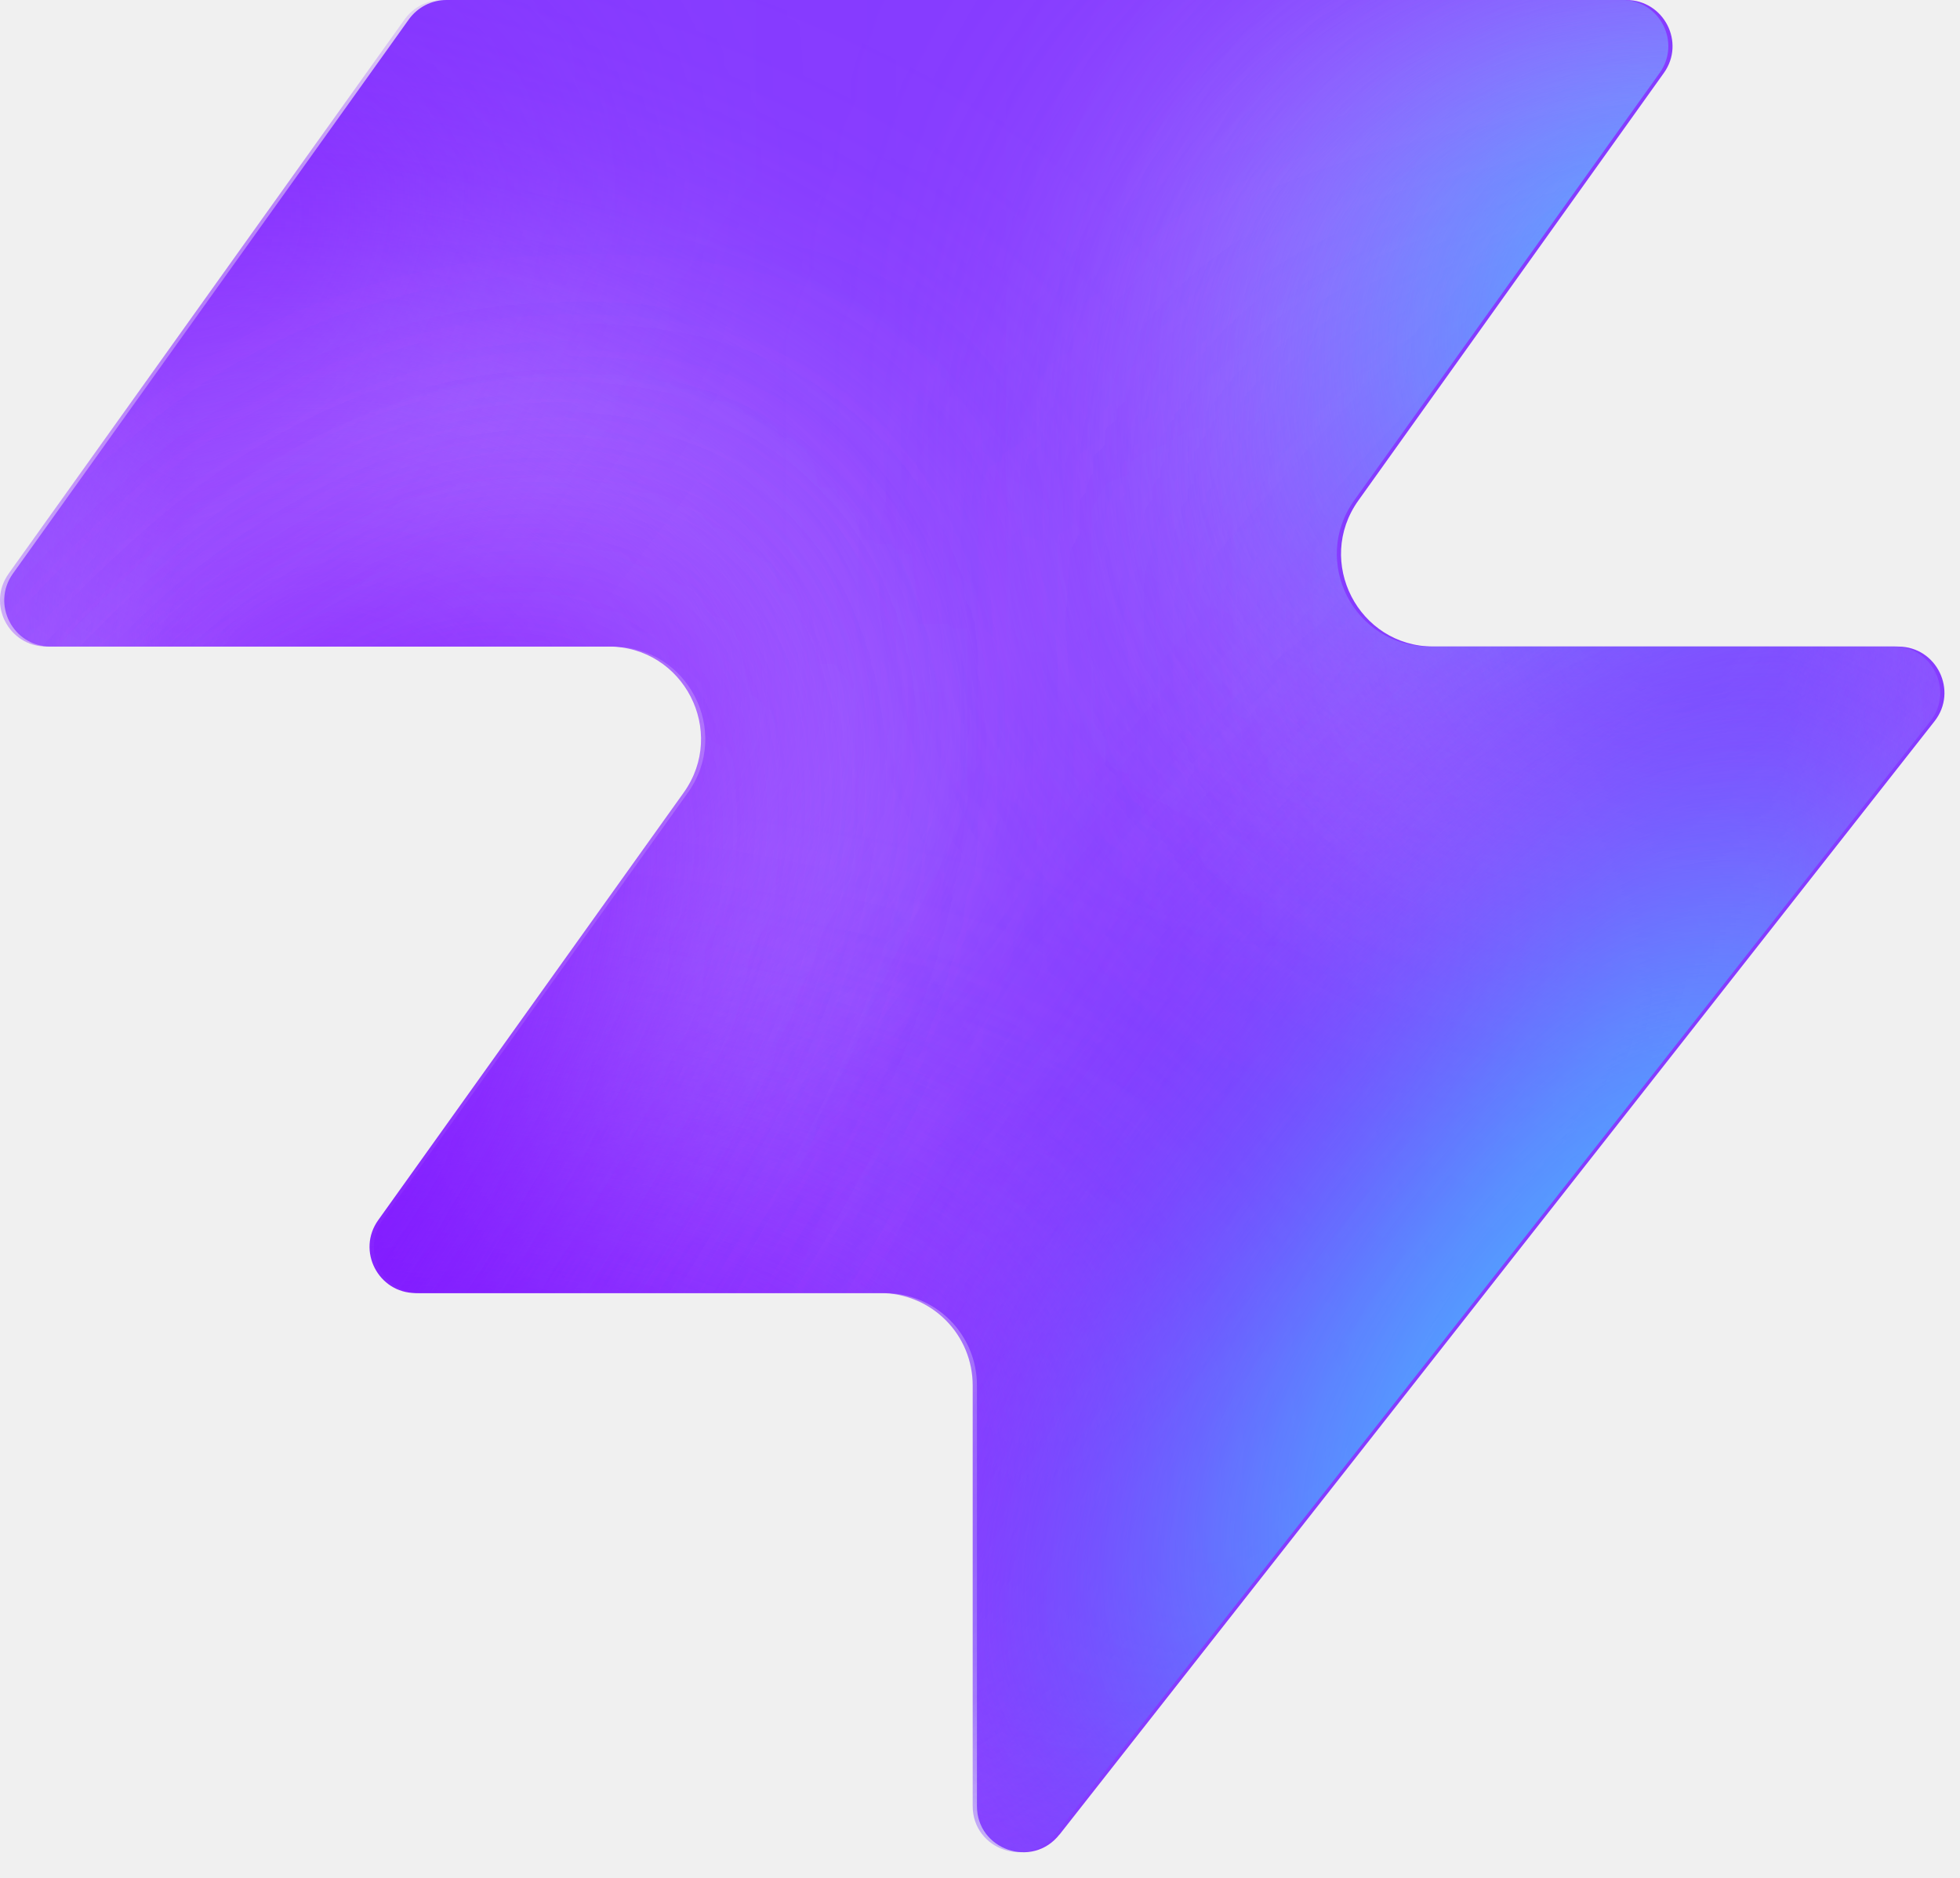
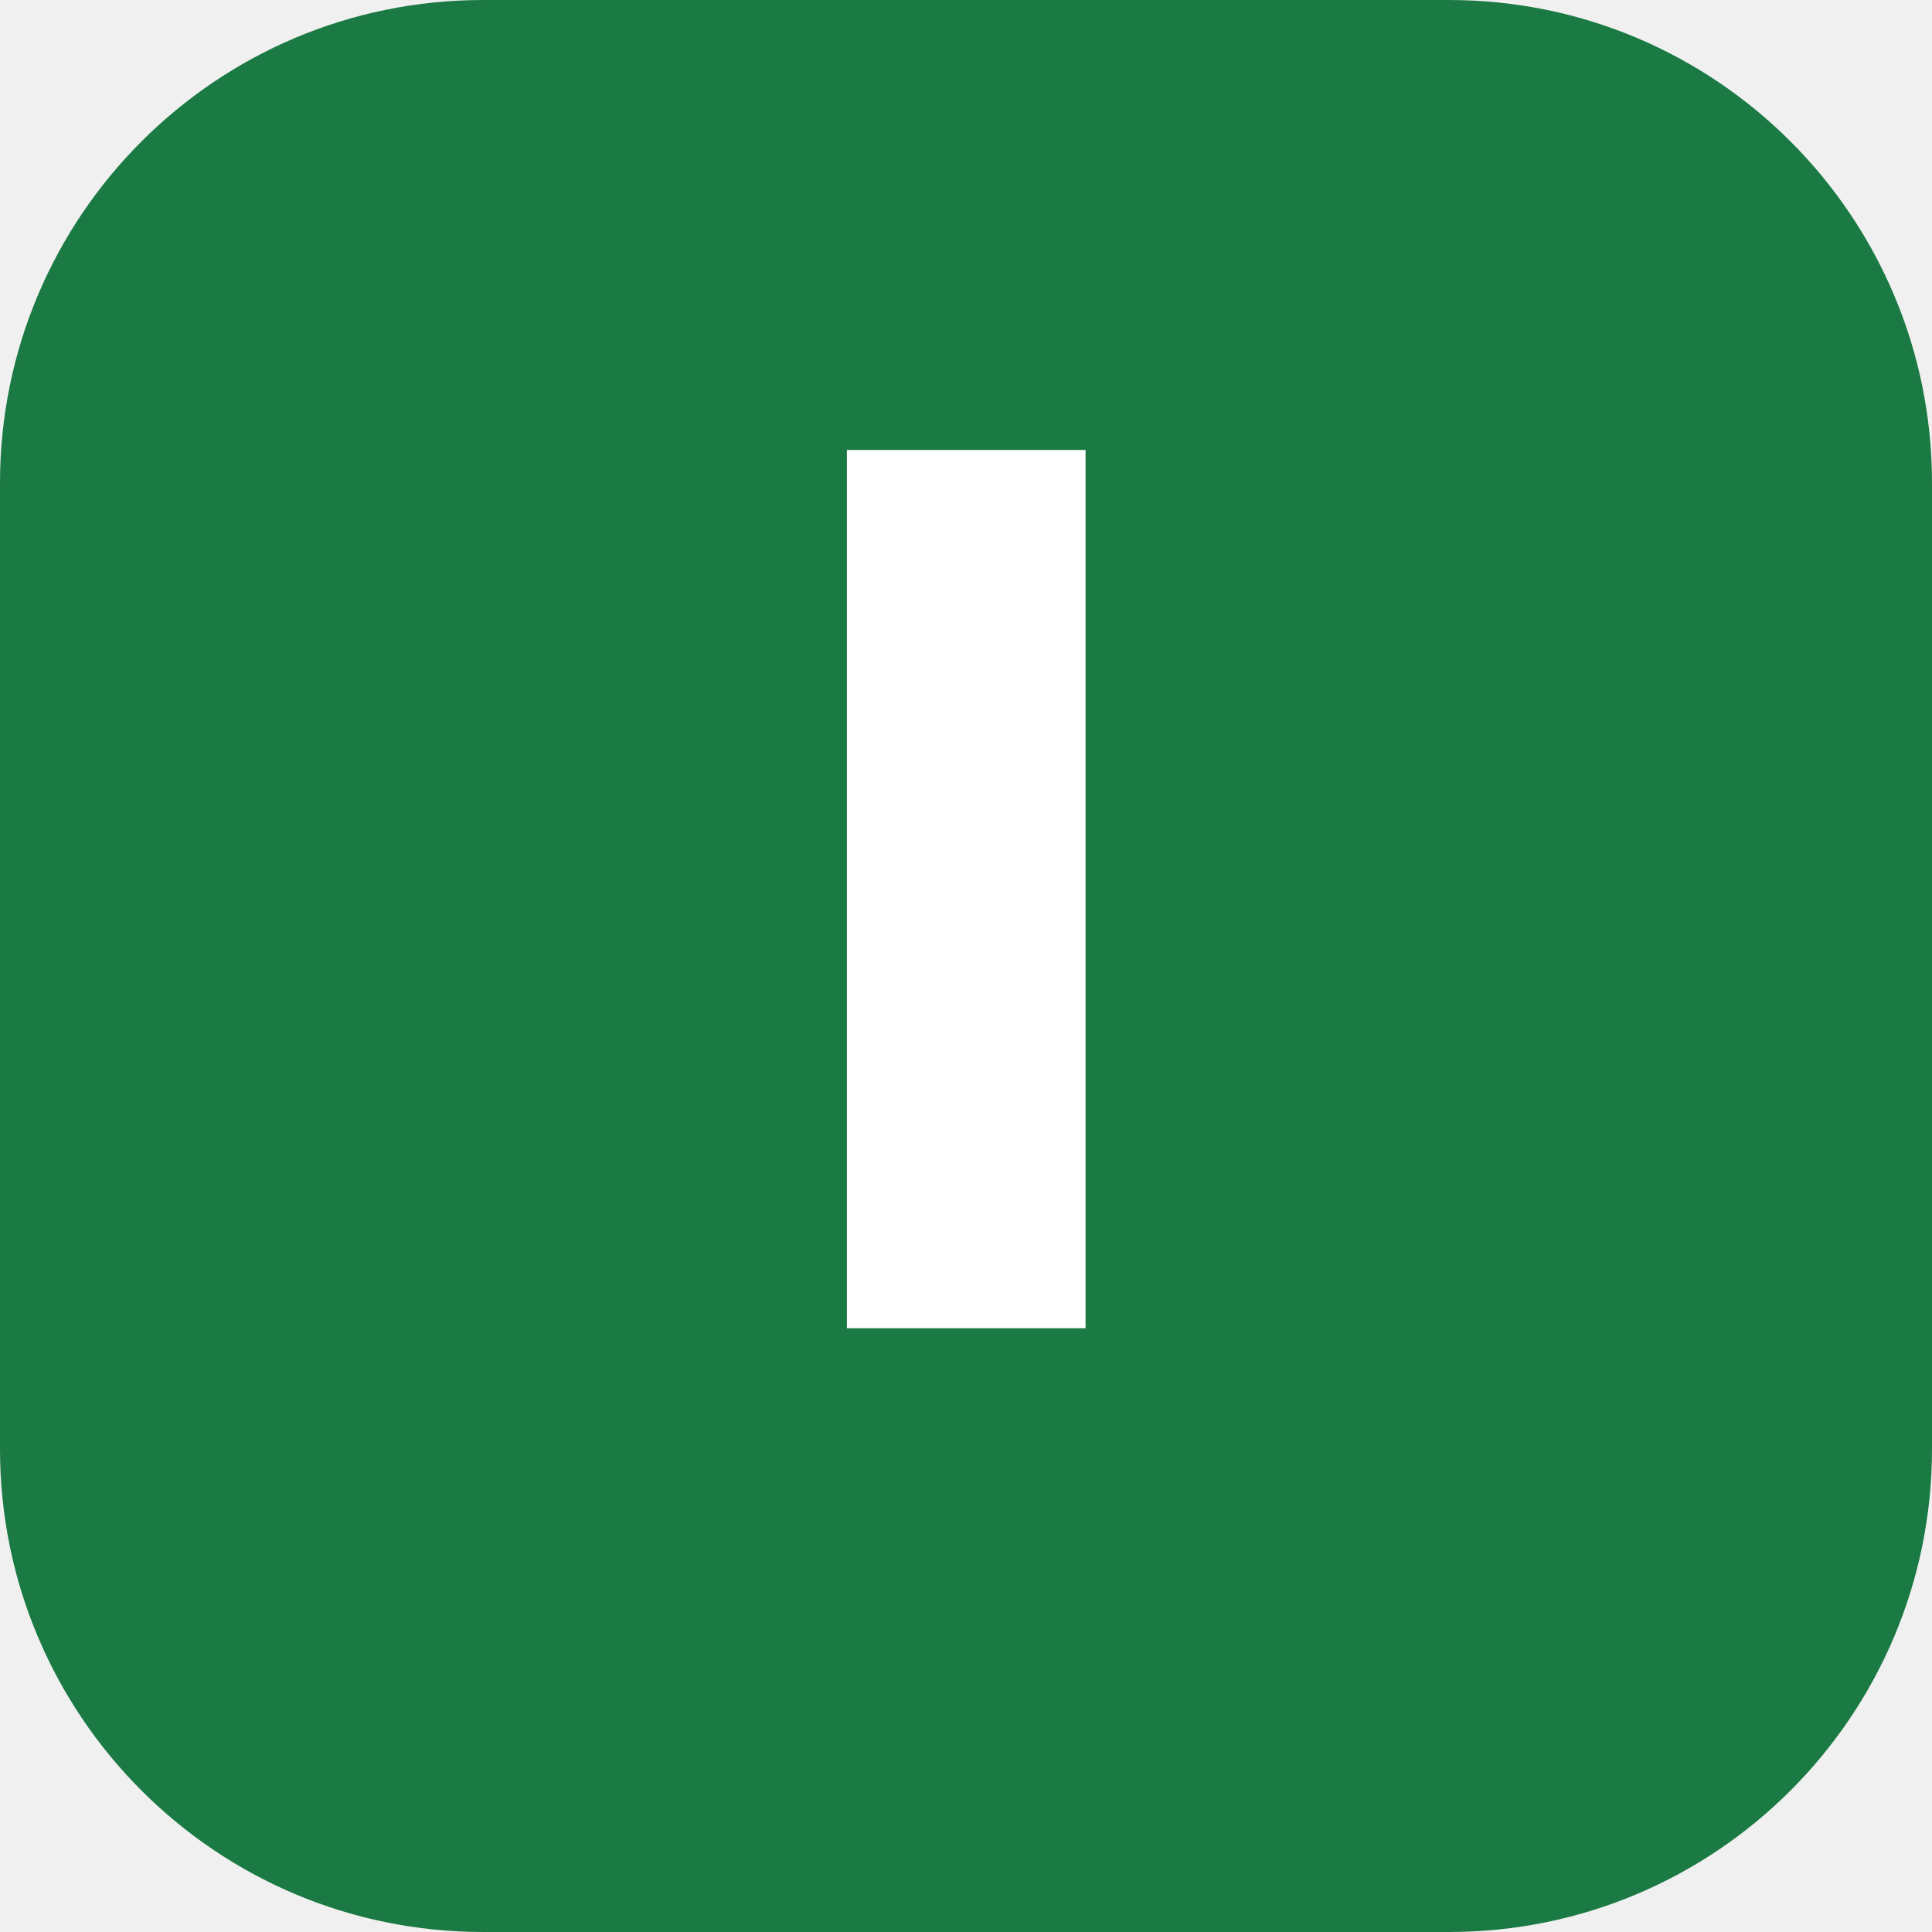
- <svg xmlns="http://www.w3.org/2000/svg" width="48" height="46" fill="none" viewBox="0 0 48 46">
-   <path fill="#863bff" d="M25.946 44.938c-.664.845-2.021.375-2.021-.698V33.937a2.26 2.26 0 0 0-2.262-2.262H10.287c-.92 0-1.456-1.04-.92-1.788l7.48-10.471c1.07-1.497 0-3.578-1.842-3.578H1.237c-.92 0-1.456-1.04-.92-1.788L10.013.474c.214-.297.556-.474.92-.474h28.894c.92 0 1.456 1.04.92 1.788l-7.48 10.471c-1.07 1.498 0 3.579 1.842 3.579h11.377c.943 0 1.473 1.088.89 1.83L25.947 44.94z" style="fill:#863bff;fill:color(display-p3 .525 .23 1);fill-opacity:1" />
-   <mask id="a" width="48" height="46" x="0" y="0" maskUnits="userSpaceOnUse" style="mask-type:alpha">
-     <path fill="#000" d="M25.842 44.938c-.664.844-2.021.375-2.021-.698V33.937a2.26 2.26 0 0 0-2.262-2.262H10.183c-.92 0-1.456-1.04-.92-1.788l7.48-10.471c1.07-1.498 0-3.579-1.842-3.579H1.133c-.92 0-1.456-1.04-.92-1.787L9.91.473c.214-.297.556-.474.92-.474h28.894c.92 0 1.456 1.04.92 1.788l-7.48 10.471c-1.07 1.498 0 3.578 1.842 3.578h11.377c.943 0 1.473 1.088.89 1.832L25.843 44.94z" style="fill:#000;fill-opacity:1" />
-   </mask>
-   <g mask="url(#a)">
-     <g filter="url(#b)">
-       <ellipse cx="5.508" cy="14.704" fill="#ede6ff" rx="5.508" ry="14.704" style="fill:#ede6ff;fill:color(display-p3 .927 .903 1);fill-opacity:1" transform="matrix(.00324 1 1 -.00324 -4.47 31.516)" />
-     </g>
-     <g filter="url(#c)">
-       <ellipse cx="10.399" cy="29.851" fill="#ede6ff" rx="10.399" ry="29.851" style="fill:#ede6ff;fill:color(display-p3 .927 .903 1);fill-opacity:1" transform="matrix(.00324 1 1 -.00324 -39.328 7.883)" />
-     </g>
-     <g filter="url(#d)">
-       <ellipse cx="5.508" cy="30.487" fill="#7e14ff" rx="5.508" ry="30.487" style="fill:#7e14ff;fill:color(display-p3 .492 .077 1);fill-opacity:1" transform="rotate(89.814 -25.913 -14.639)scale(1 -1)" />
-     </g>
-     <g filter="url(#e)">
-       <ellipse cx="5.508" cy="30.599" fill="#7e14ff" rx="5.508" ry="30.599" style="fill:#7e14ff;fill:color(display-p3 .492 .077 1);fill-opacity:1" transform="rotate(89.814 -32.644 -3.334)scale(1 -1)" />
-     </g>
-     <g filter="url(#f)">
-       <ellipse cx="5.508" cy="30.599" fill="#7e14ff" rx="5.508" ry="30.599" style="fill:#7e14ff;fill:color(display-p3 .492 .077 1);fill-opacity:1" transform="matrix(.00324 1 1 -.00324 -34.34 30.47)" />
-     </g>
-     <g filter="url(#g)">
-       <ellipse cx="14.072" cy="22.078" fill="#ede6ff" rx="14.072" ry="22.078" style="fill:#ede6ff;fill:color(display-p3 .927 .903 1);fill-opacity:1" transform="rotate(93.35 24.506 48.493)scale(-1 1)" />
-     </g>
-     <g filter="url(#h)">
-       <ellipse cx="3.47" cy="21.501" fill="#7e14ff" rx="3.47" ry="21.501" style="fill:#7e14ff;fill:color(display-p3 .492 .077 1);fill-opacity:1" transform="rotate(89.009 28.708 47.59)scale(-1 1)" />
-     </g>
-     <g filter="url(#i)">
-       <ellipse cx="3.47" cy="21.501" fill="#7e14ff" rx="3.47" ry="21.501" style="fill:#7e14ff;fill:color(display-p3 .492 .077 1);fill-opacity:1" transform="rotate(89.009 28.708 47.59)scale(-1 1)" />
-     </g>
-     <g filter="url(#j)">
-       <ellipse cx=".387" cy="8.972" fill="#7e14ff" rx="4.407" ry="29.108" style="fill:#7e14ff;fill:color(display-p3 .492 .077 1);fill-opacity:1" transform="rotate(39.51 .387 8.972)" />
-     </g>
-     <g filter="url(#k)">
-       <ellipse cx="47.523" cy="-6.092" fill="#7e14ff" rx="4.407" ry="29.108" style="fill:#7e14ff;fill:color(display-p3 .492 .077 1);fill-opacity:1" transform="rotate(37.892 47.523 -6.092)" />
-     </g>
-     <g filter="url(#l)">
-       <ellipse cx="41.412" cy="6.333" fill="#47bfff" rx="5.971" ry="9.665" style="fill:#47bfff;fill:color(display-p3 .28 .748 1);fill-opacity:1" transform="rotate(37.892 41.412 6.333)" />
-     </g>
-     <g filter="url(#m)">
-       <ellipse cx="-1.879" cy="38.332" fill="#7e14ff" rx="4.407" ry="29.108" style="fill:#7e14ff;fill:color(display-p3 .492 .077 1);fill-opacity:1" transform="rotate(37.892 -1.88 38.332)" />
-     </g>
-     <g filter="url(#n)">
-       <ellipse cx="-1.879" cy="38.332" fill="#7e14ff" rx="4.407" ry="29.108" style="fill:#7e14ff;fill:color(display-p3 .492 .077 1);fill-opacity:1" transform="rotate(37.892 -1.88 38.332)" />
-     </g>
-     <g filter="url(#o)">
-       <ellipse cx="35.651" cy="29.907" fill="#7e14ff" rx="4.407" ry="29.108" style="fill:#7e14ff;fill:color(display-p3 .492 .077 1);fill-opacity:1" transform="rotate(37.892 35.651 29.907)" />
-     </g>
-     <g filter="url(#p)">
-       <ellipse cx="38.418" cy="32.4" fill="#47bfff" rx="5.971" ry="15.297" style="fill:#47bfff;fill:color(display-p3 .28 .748 1);fill-opacity:1" transform="rotate(37.892 38.418 32.4)" />
-     </g>
-   </g>
-   <defs>
-     <filter id="b" width="60.045" height="41.654" x="-19.77" y="16.149" color-interpolation-filters="sRGB" filterUnits="userSpaceOnUse">
-       <feFlood flood-opacity="0" result="BackgroundImageFix" />
-       <feBlend in="SourceGraphic" in2="BackgroundImageFix" result="shape" />
-       <feGaussianBlur result="effect1_foregroundBlur_2002_17158" stdDeviation="7.659" />
-     </filter>
-     <filter id="c" width="90.34" height="51.437" x="-54.613" y="-7.533" color-interpolation-filters="sRGB" filterUnits="userSpaceOnUse">
-       <feFlood flood-opacity="0" result="BackgroundImageFix" />
-       <feBlend in="SourceGraphic" in2="BackgroundImageFix" result="shape" />
-       <feGaussianBlur result="effect1_foregroundBlur_2002_17158" stdDeviation="7.659" />
-     </filter>
-     <filter id="d" width="79.355" height="29.4" x="-49.64" y="2.03" color-interpolation-filters="sRGB" filterUnits="userSpaceOnUse">
-       <feFlood flood-opacity="0" result="BackgroundImageFix" />
-       <feBlend in="SourceGraphic" in2="BackgroundImageFix" result="shape" />
-       <feGaussianBlur result="effect1_foregroundBlur_2002_17158" stdDeviation="4.596" />
-     </filter>
-     <filter id="e" width="79.579" height="29.4" x="-45.045" y="20.029" color-interpolation-filters="sRGB" filterUnits="userSpaceOnUse">
-       <feFlood flood-opacity="0" result="BackgroundImageFix" />
-       <feBlend in="SourceGraphic" in2="BackgroundImageFix" result="shape" />
-       <feGaussianBlur result="effect1_foregroundBlur_2002_17158" stdDeviation="4.596" />
-     </filter>
-     <filter id="f" width="79.579" height="29.4" x="-43.513" y="21.178" color-interpolation-filters="sRGB" filterUnits="userSpaceOnUse">
-       <feFlood flood-opacity="0" result="BackgroundImageFix" />
-       <feBlend in="SourceGraphic" in2="BackgroundImageFix" result="shape" />
-       <feGaussianBlur result="effect1_foregroundBlur_2002_17158" stdDeviation="4.596" />
-     </filter>
-     <filter id="g" width="74.749" height="58.852" x="15.756" y="-17.901" color-interpolation-filters="sRGB" filterUnits="userSpaceOnUse">
-       <feFlood flood-opacity="0" result="BackgroundImageFix" />
-       <feBlend in="SourceGraphic" in2="BackgroundImageFix" result="shape" />
-       <feGaussianBlur result="effect1_foregroundBlur_2002_17158" stdDeviation="7.659" />
-     </filter>
-     <filter id="h" width="61.377" height="25.362" x="23.548" y="2.284" color-interpolation-filters="sRGB" filterUnits="userSpaceOnUse">
-       <feFlood flood-opacity="0" result="BackgroundImageFix" />
-       <feBlend in="SourceGraphic" in2="BackgroundImageFix" result="shape" />
-       <feGaussianBlur result="effect1_foregroundBlur_2002_17158" stdDeviation="4.596" />
-     </filter>
-     <filter id="i" width="61.377" height="25.362" x="23.548" y="2.284" color-interpolation-filters="sRGB" filterUnits="userSpaceOnUse">
-       <feFlood flood-opacity="0" result="BackgroundImageFix" />
-       <feBlend in="SourceGraphic" in2="BackgroundImageFix" result="shape" />
-       <feGaussianBlur result="effect1_foregroundBlur_2002_17158" stdDeviation="4.596" />
-     </filter>
-     <filter id="j" width="56.045" height="63.649" x="-27.636" y="-22.853" color-interpolation-filters="sRGB" filterUnits="userSpaceOnUse">
-       <feFlood flood-opacity="0" result="BackgroundImageFix" />
-       <feBlend in="SourceGraphic" in2="BackgroundImageFix" result="shape" />
-       <feGaussianBlur result="effect1_foregroundBlur_2002_17158" stdDeviation="4.596" />
-     </filter>
-     <filter id="k" width="54.814" height="64.646" x="20.116" y="-38.415" color-interpolation-filters="sRGB" filterUnits="userSpaceOnUse">
-       <feFlood flood-opacity="0" result="BackgroundImageFix" />
-       <feBlend in="SourceGraphic" in2="BackgroundImageFix" result="shape" />
-       <feGaussianBlur result="effect1_foregroundBlur_2002_17158" stdDeviation="4.596" />
-     </filter>
-     <filter id="l" width="33.541" height="35.313" x="24.641" y="-11.323" color-interpolation-filters="sRGB" filterUnits="userSpaceOnUse">
-       <feFlood flood-opacity="0" result="BackgroundImageFix" />
-       <feBlend in="SourceGraphic" in2="BackgroundImageFix" result="shape" />
-       <feGaussianBlur result="effect1_foregroundBlur_2002_17158" stdDeviation="4.596" />
-     </filter>
-     <filter id="m" width="54.814" height="64.646" x="-29.286" y="6.009" color-interpolation-filters="sRGB" filterUnits="userSpaceOnUse">
-       <feFlood flood-opacity="0" result="BackgroundImageFix" />
-       <feBlend in="SourceGraphic" in2="BackgroundImageFix" result="shape" />
-       <feGaussianBlur result="effect1_foregroundBlur_2002_17158" stdDeviation="4.596" />
-     </filter>
-     <filter id="n" width="54.814" height="64.646" x="-29.286" y="6.009" color-interpolation-filters="sRGB" filterUnits="userSpaceOnUse">
-       <feFlood flood-opacity="0" result="BackgroundImageFix" />
-       <feBlend in="SourceGraphic" in2="BackgroundImageFix" result="shape" />
-       <feGaussianBlur result="effect1_foregroundBlur_2002_17158" stdDeviation="4.596" />
-     </filter>
-     <filter id="o" width="54.814" height="64.646" x="8.244" y="-2.416" color-interpolation-filters="sRGB" filterUnits="userSpaceOnUse">
-       <feFlood flood-opacity="0" result="BackgroundImageFix" />
-       <feBlend in="SourceGraphic" in2="BackgroundImageFix" result="shape" />
-       <feGaussianBlur result="effect1_foregroundBlur_2002_17158" stdDeviation="4.596" />
-     </filter>
-     <filter id="p" width="39.409" height="43.623" x="18.713" y="10.588" color-interpolation-filters="sRGB" filterUnits="userSpaceOnUse">
-       <feFlood flood-opacity="0" result="BackgroundImageFix" />
-       <feBlend in="SourceGraphic" in2="BackgroundImageFix" result="shape" />
-       <feGaussianBlur result="effect1_foregroundBlur_2002_17158" stdDeviation="4.596" />
-     </filter>
-   </defs>
+ <svg xmlns="http://www.w3.org/2000/svg" viewBox="0 0 32 32">
+   <rect width="32" height="32" rx="8" fill="#1b7a43" />
+   <text x="16" y="22" font-family="'Inter', sans-serif" font-weight="900" font-size="20" fill="#ffffff" text-anchor="middle">I</text>
</svg>
